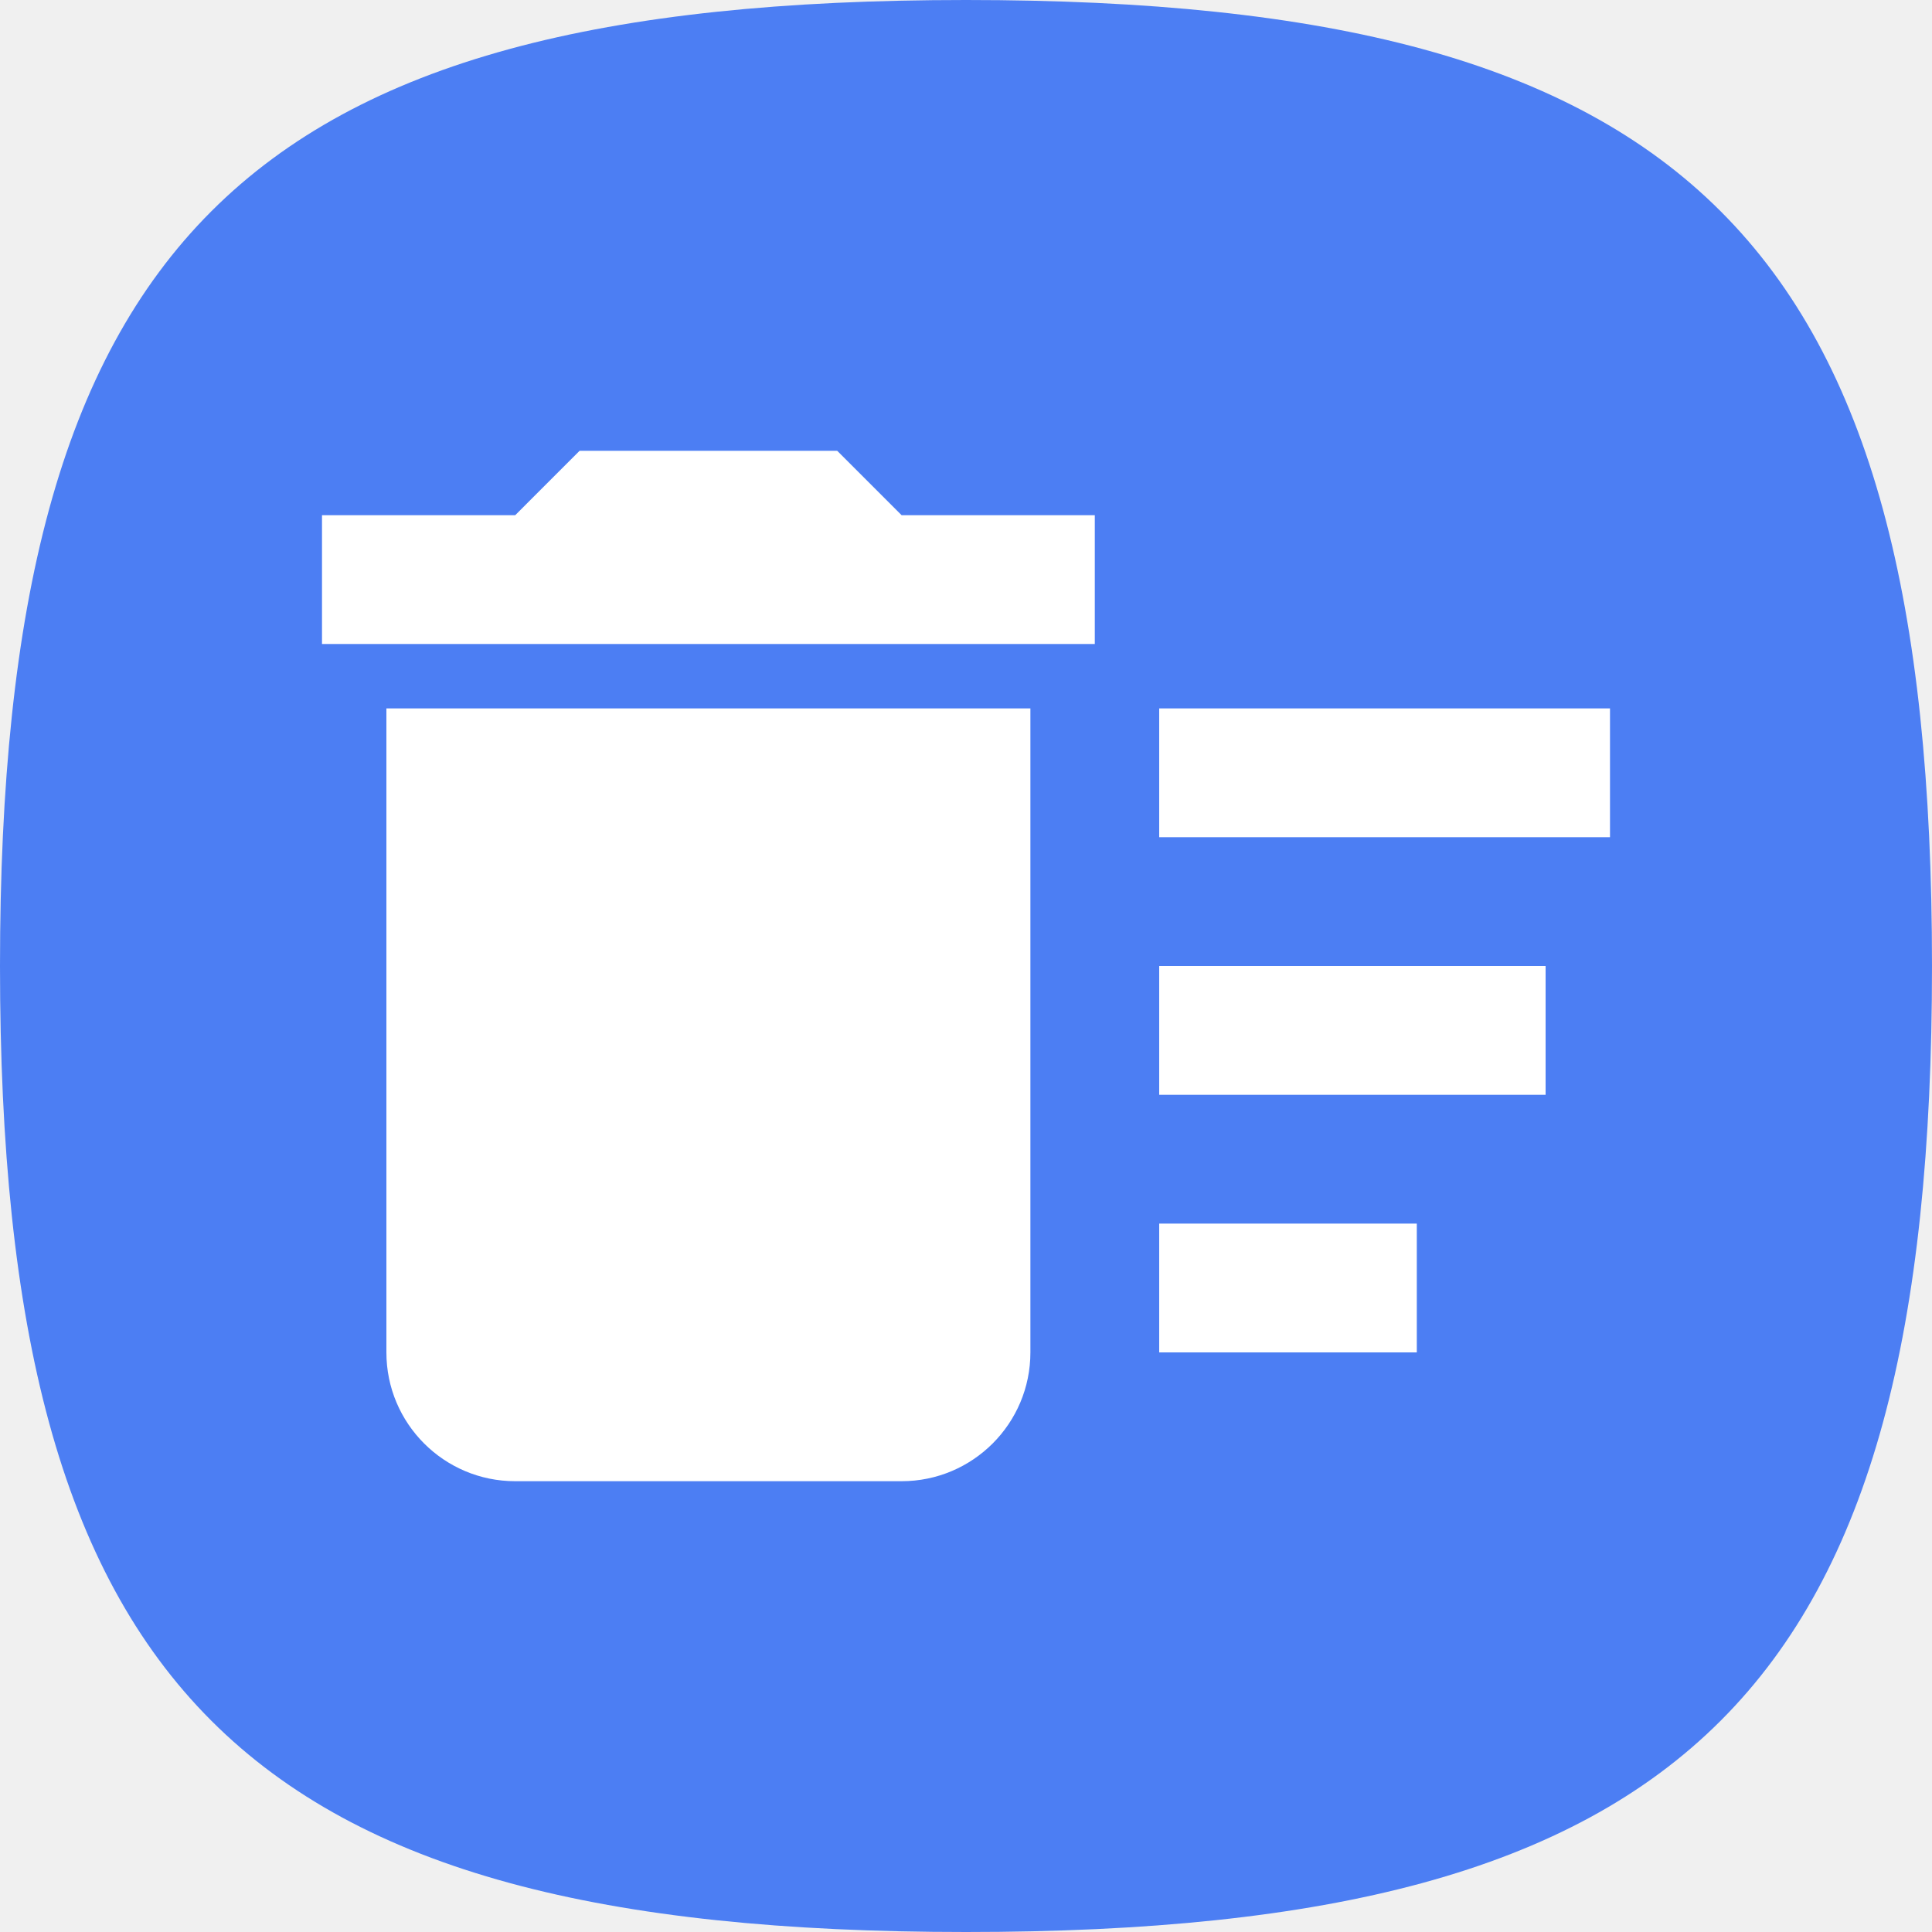
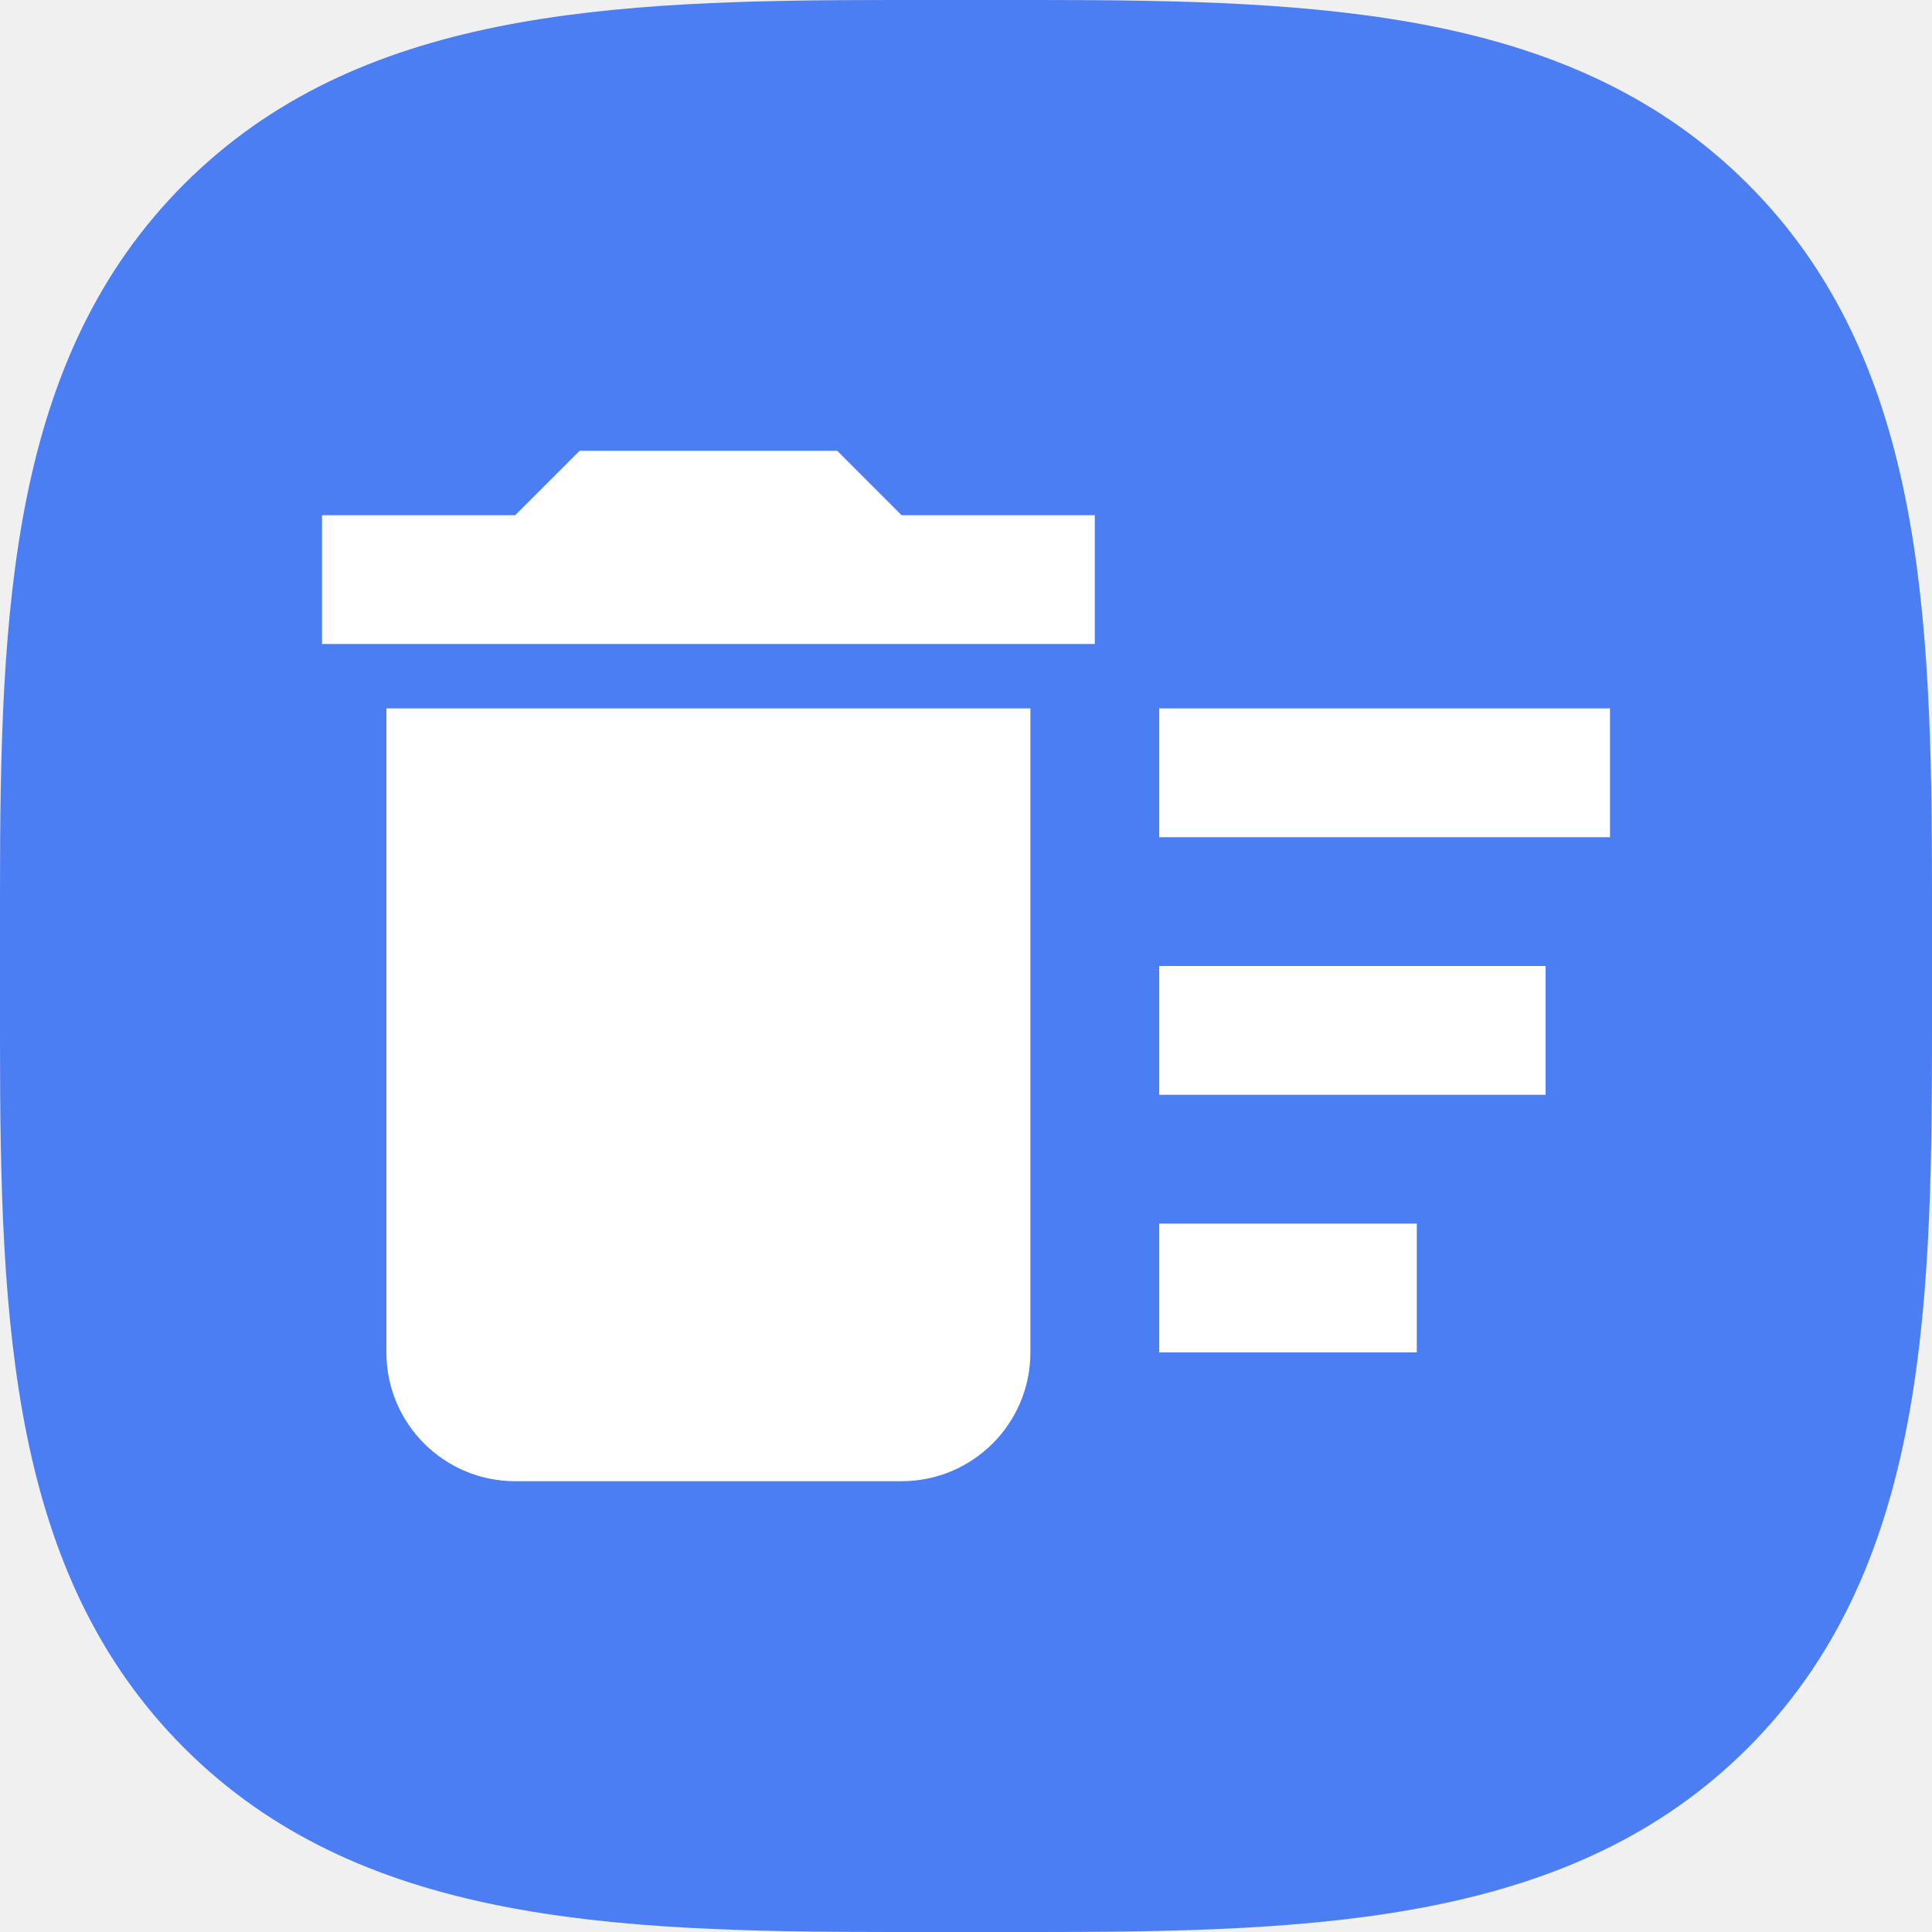
<svg xmlns="http://www.w3.org/2000/svg" viewBox="0 0 24 24">
  <defs>
    <clipPath id="squircle">
-       <path d="M 0 12 C 0 3, 3 0, 12 0 S24 3, 24 12, 21 24 12 24, 0 21, 0 12" />
+       <path d="M12.912 0C16.45 0 19.553 0.128 21.713 2.287C23.872 4.447 24 7.55 24 11.088L24 12.912C24 16.45 23.872 19.553 21.713 21.713C19.553 23.872 16.45 24 12.912 24L11.088 24C7.55 24 4.447 23.872 2.287 21.713C0.128 19.553 0 16.45 0 12.912L0 11.088C0 7.55 0.128 4.447 2.287 2.287C4.447 0.128 7.55 0 11.088 0Z" />
    </clipPath>
  </defs>
  <rect width="24" height="24" fill="#4c7ef3" clip-path="url(#squircle)" />
  <g transform="translate(2.4, 2.4) scale(0.8)">
    <path fill="#fff" d="M15,16H19V18H15V16M15,8H22V10H15V8M15,12H21V14H15V12M3,18A2,2 0 0,0 5,20H11A2,2 0 0,0 13,18V8H3V18M14,5H11L10,4H6L5,5H2V7H14V5Z" />
  </g>
</svg>
